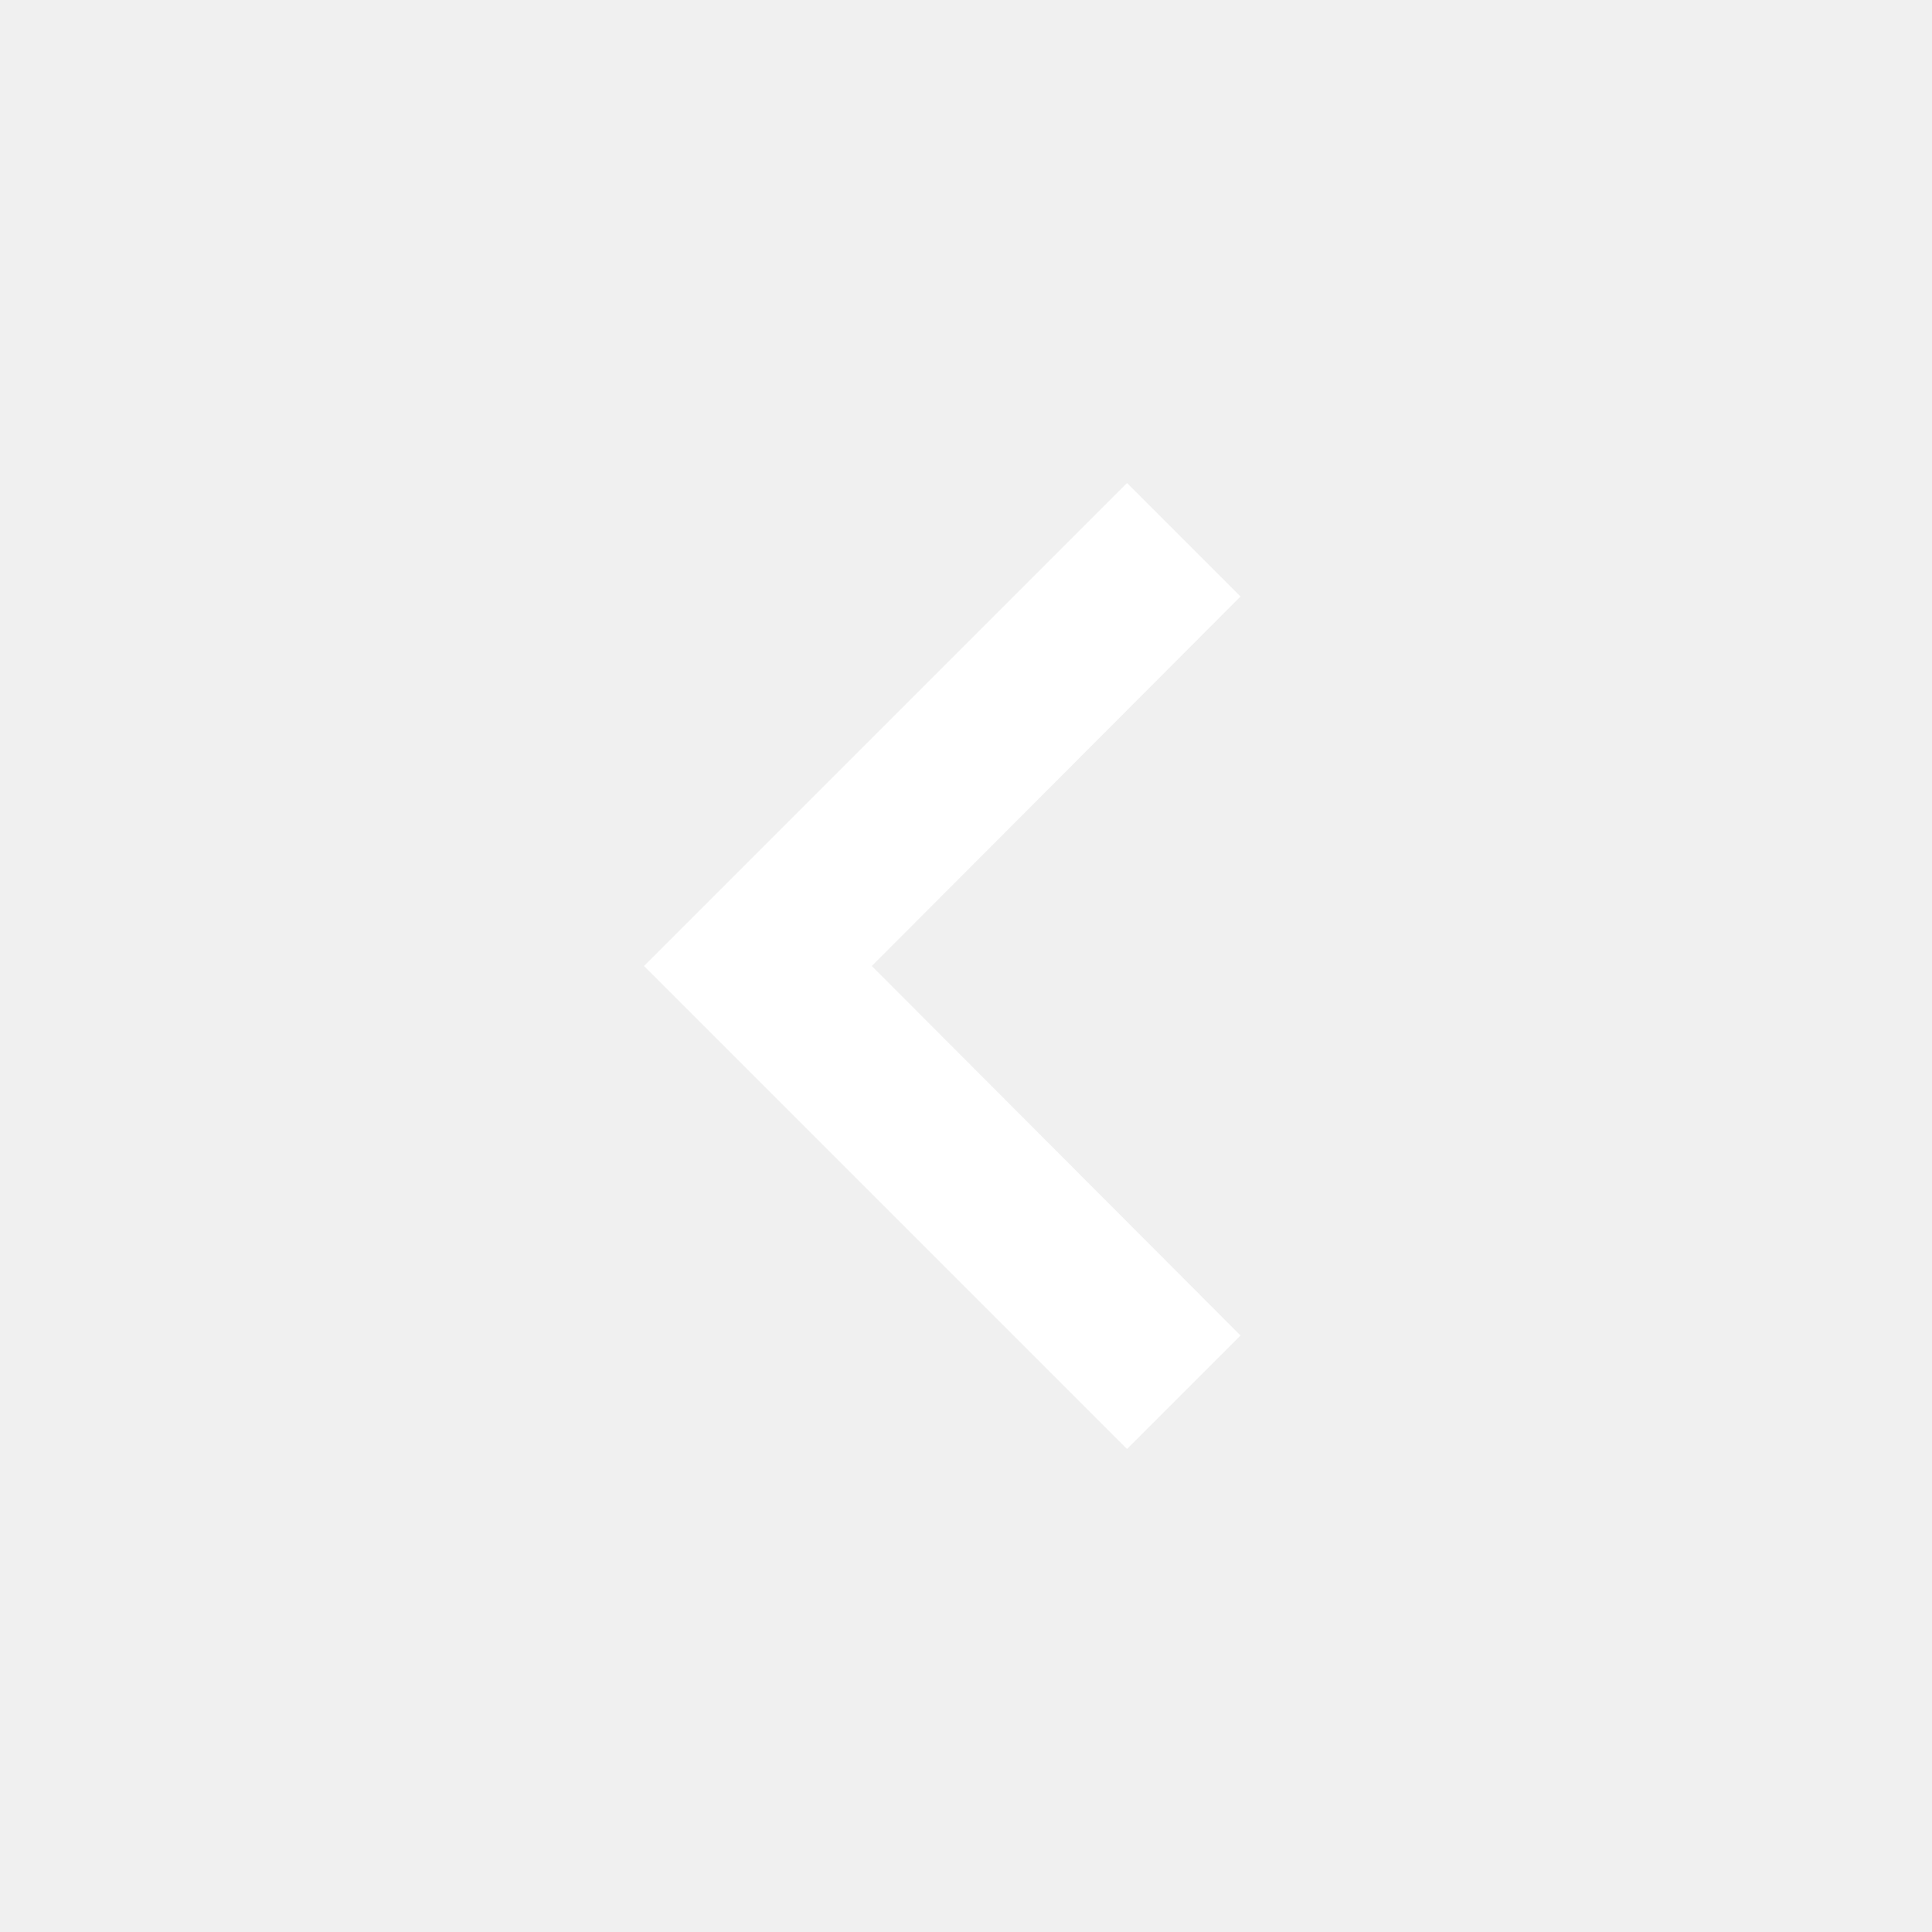
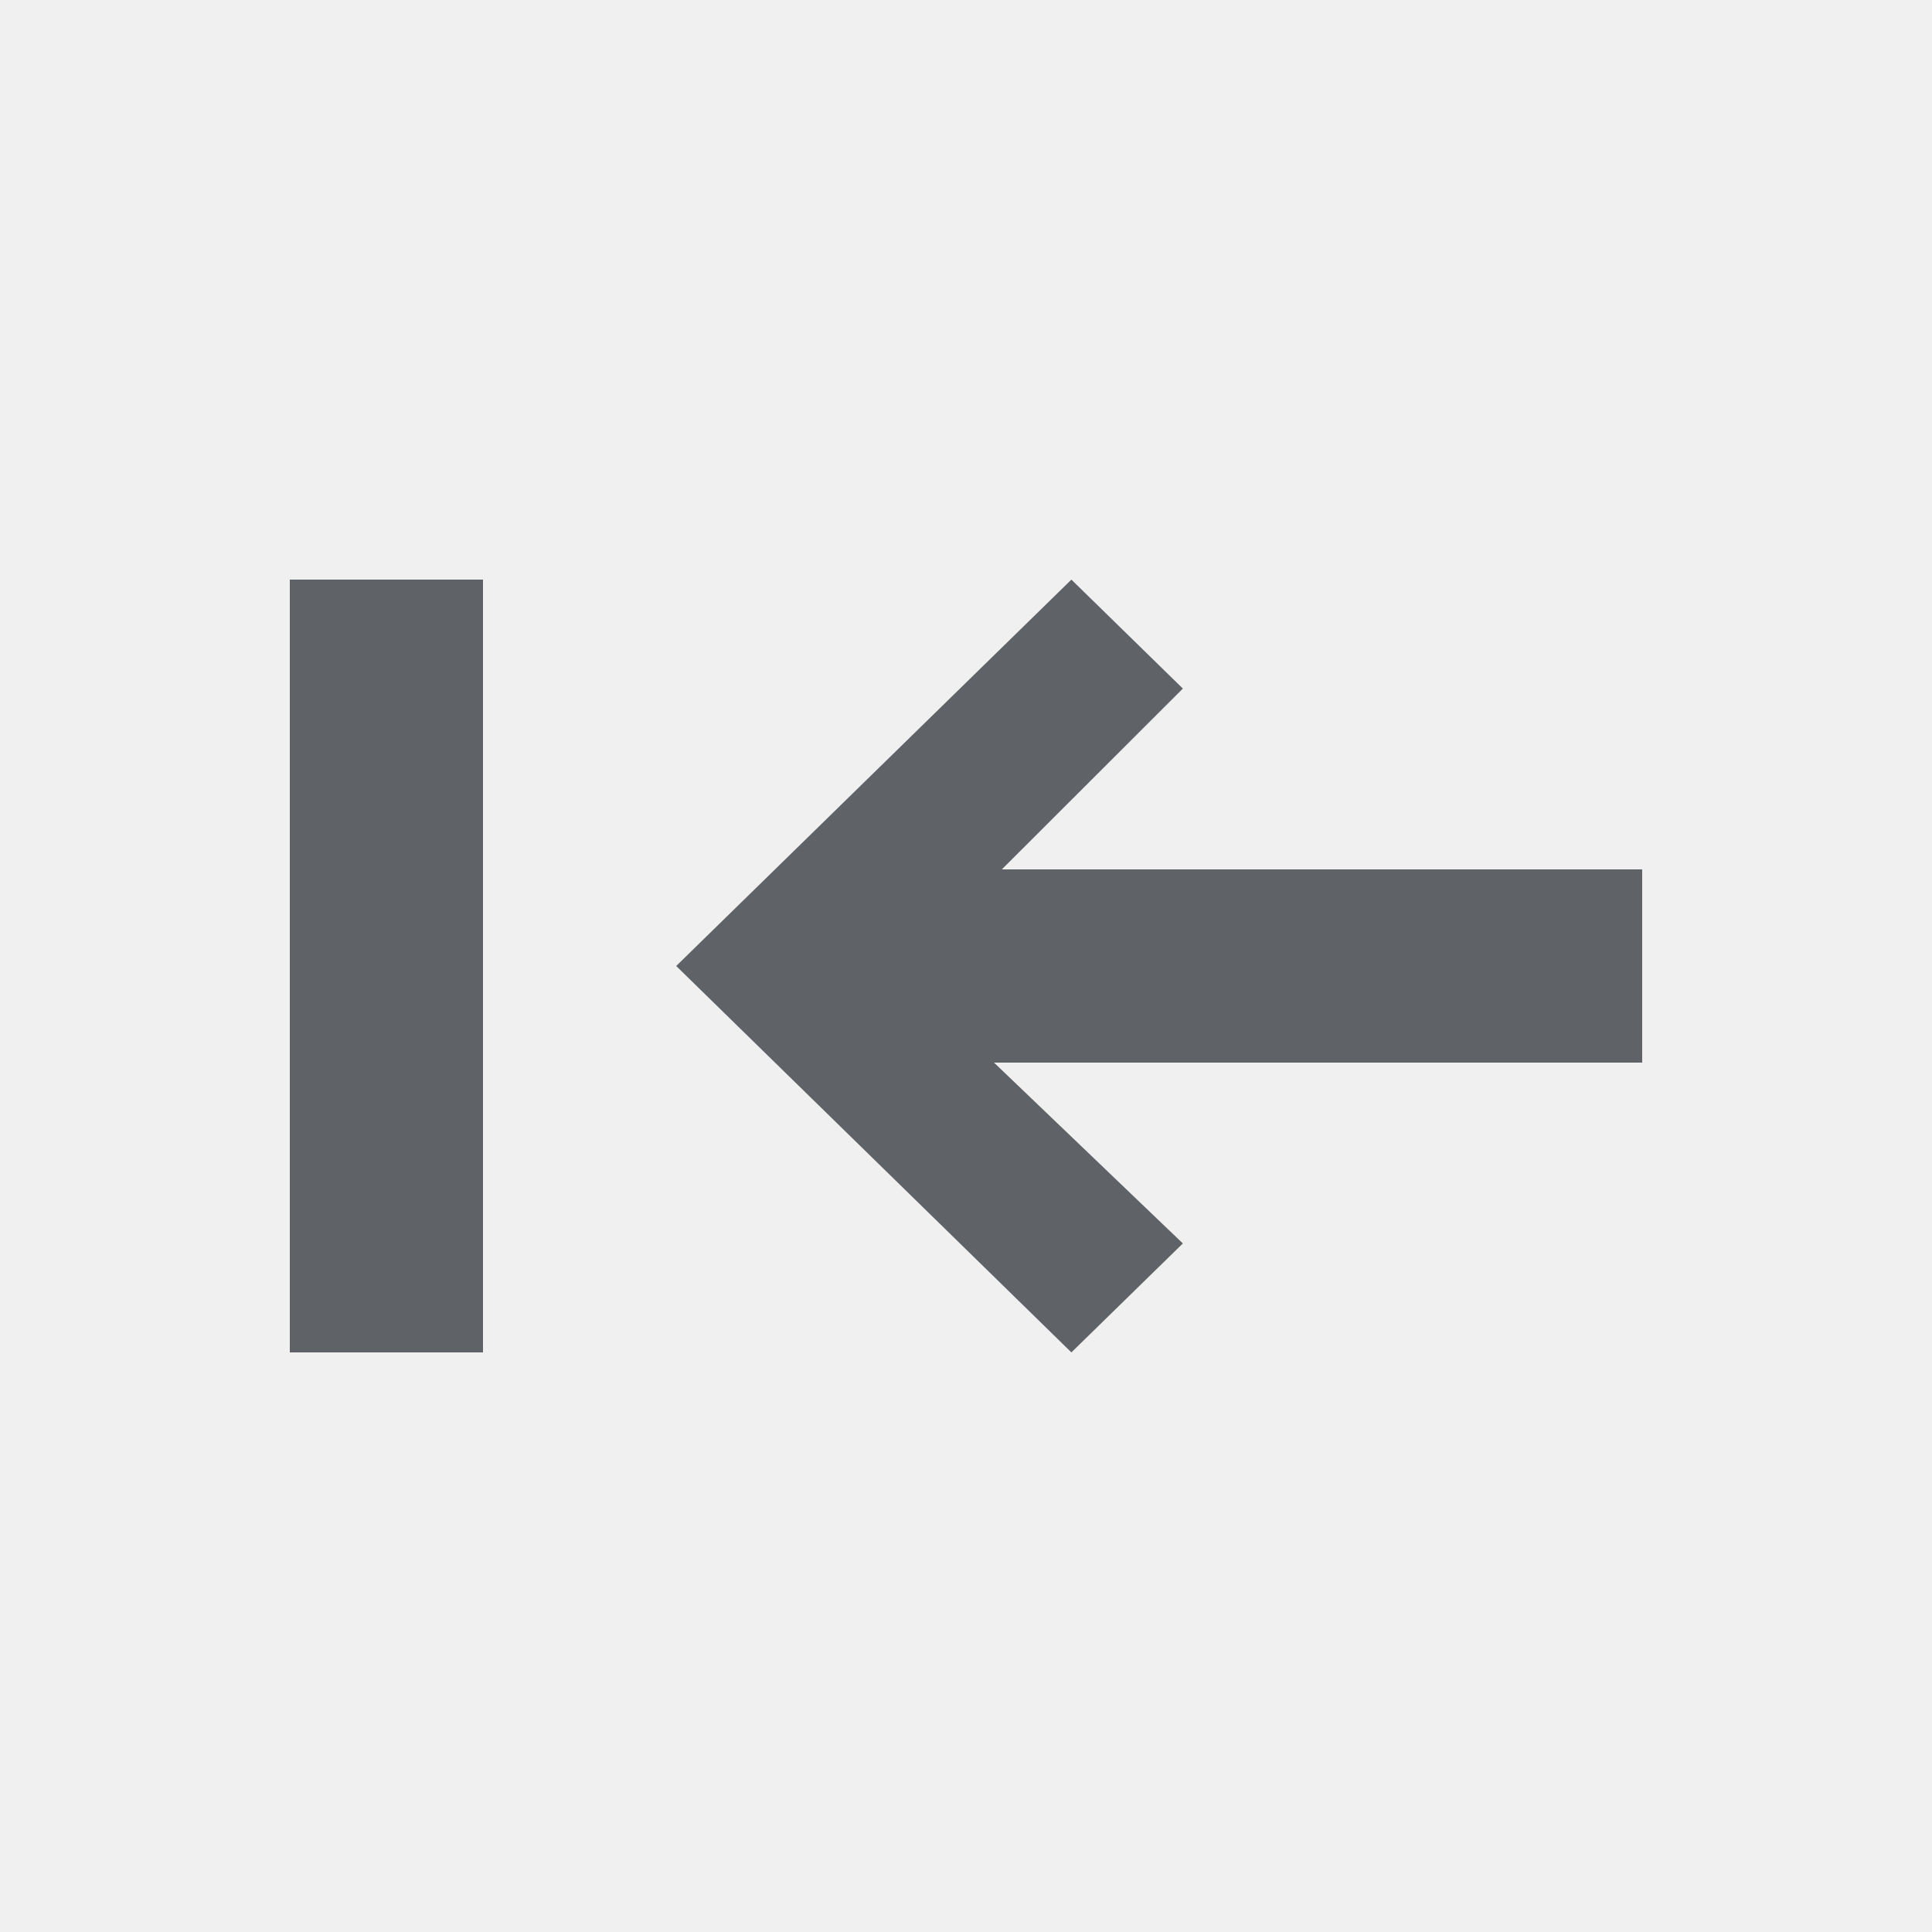
- <svg xmlns="http://www.w3.org/2000/svg" width="24" height="24" viewBox="0 0 24 24">
-   <path fill="white" d="M15.41 16.59L10.83 12l4.58-4.59L14 6l-6 6 6 6 1.41-1.41z" />
-   <path fill="none" d="M0 0h24v24H0V0z" />
+ <svg xmlns="http://www.w3.org/2000/svg" height="20" viewBox="0 0 20 20" width="20">
+   <path d="m10.29 11 1.955 1.872-1.154 1.128-4.091-4 4.091-4 1.154 1.128-1.874 1.872h6.629v2zm-7.29 3v-8h2v8z" fill="#5f6368" fill-rule="evenodd" />
</svg>
